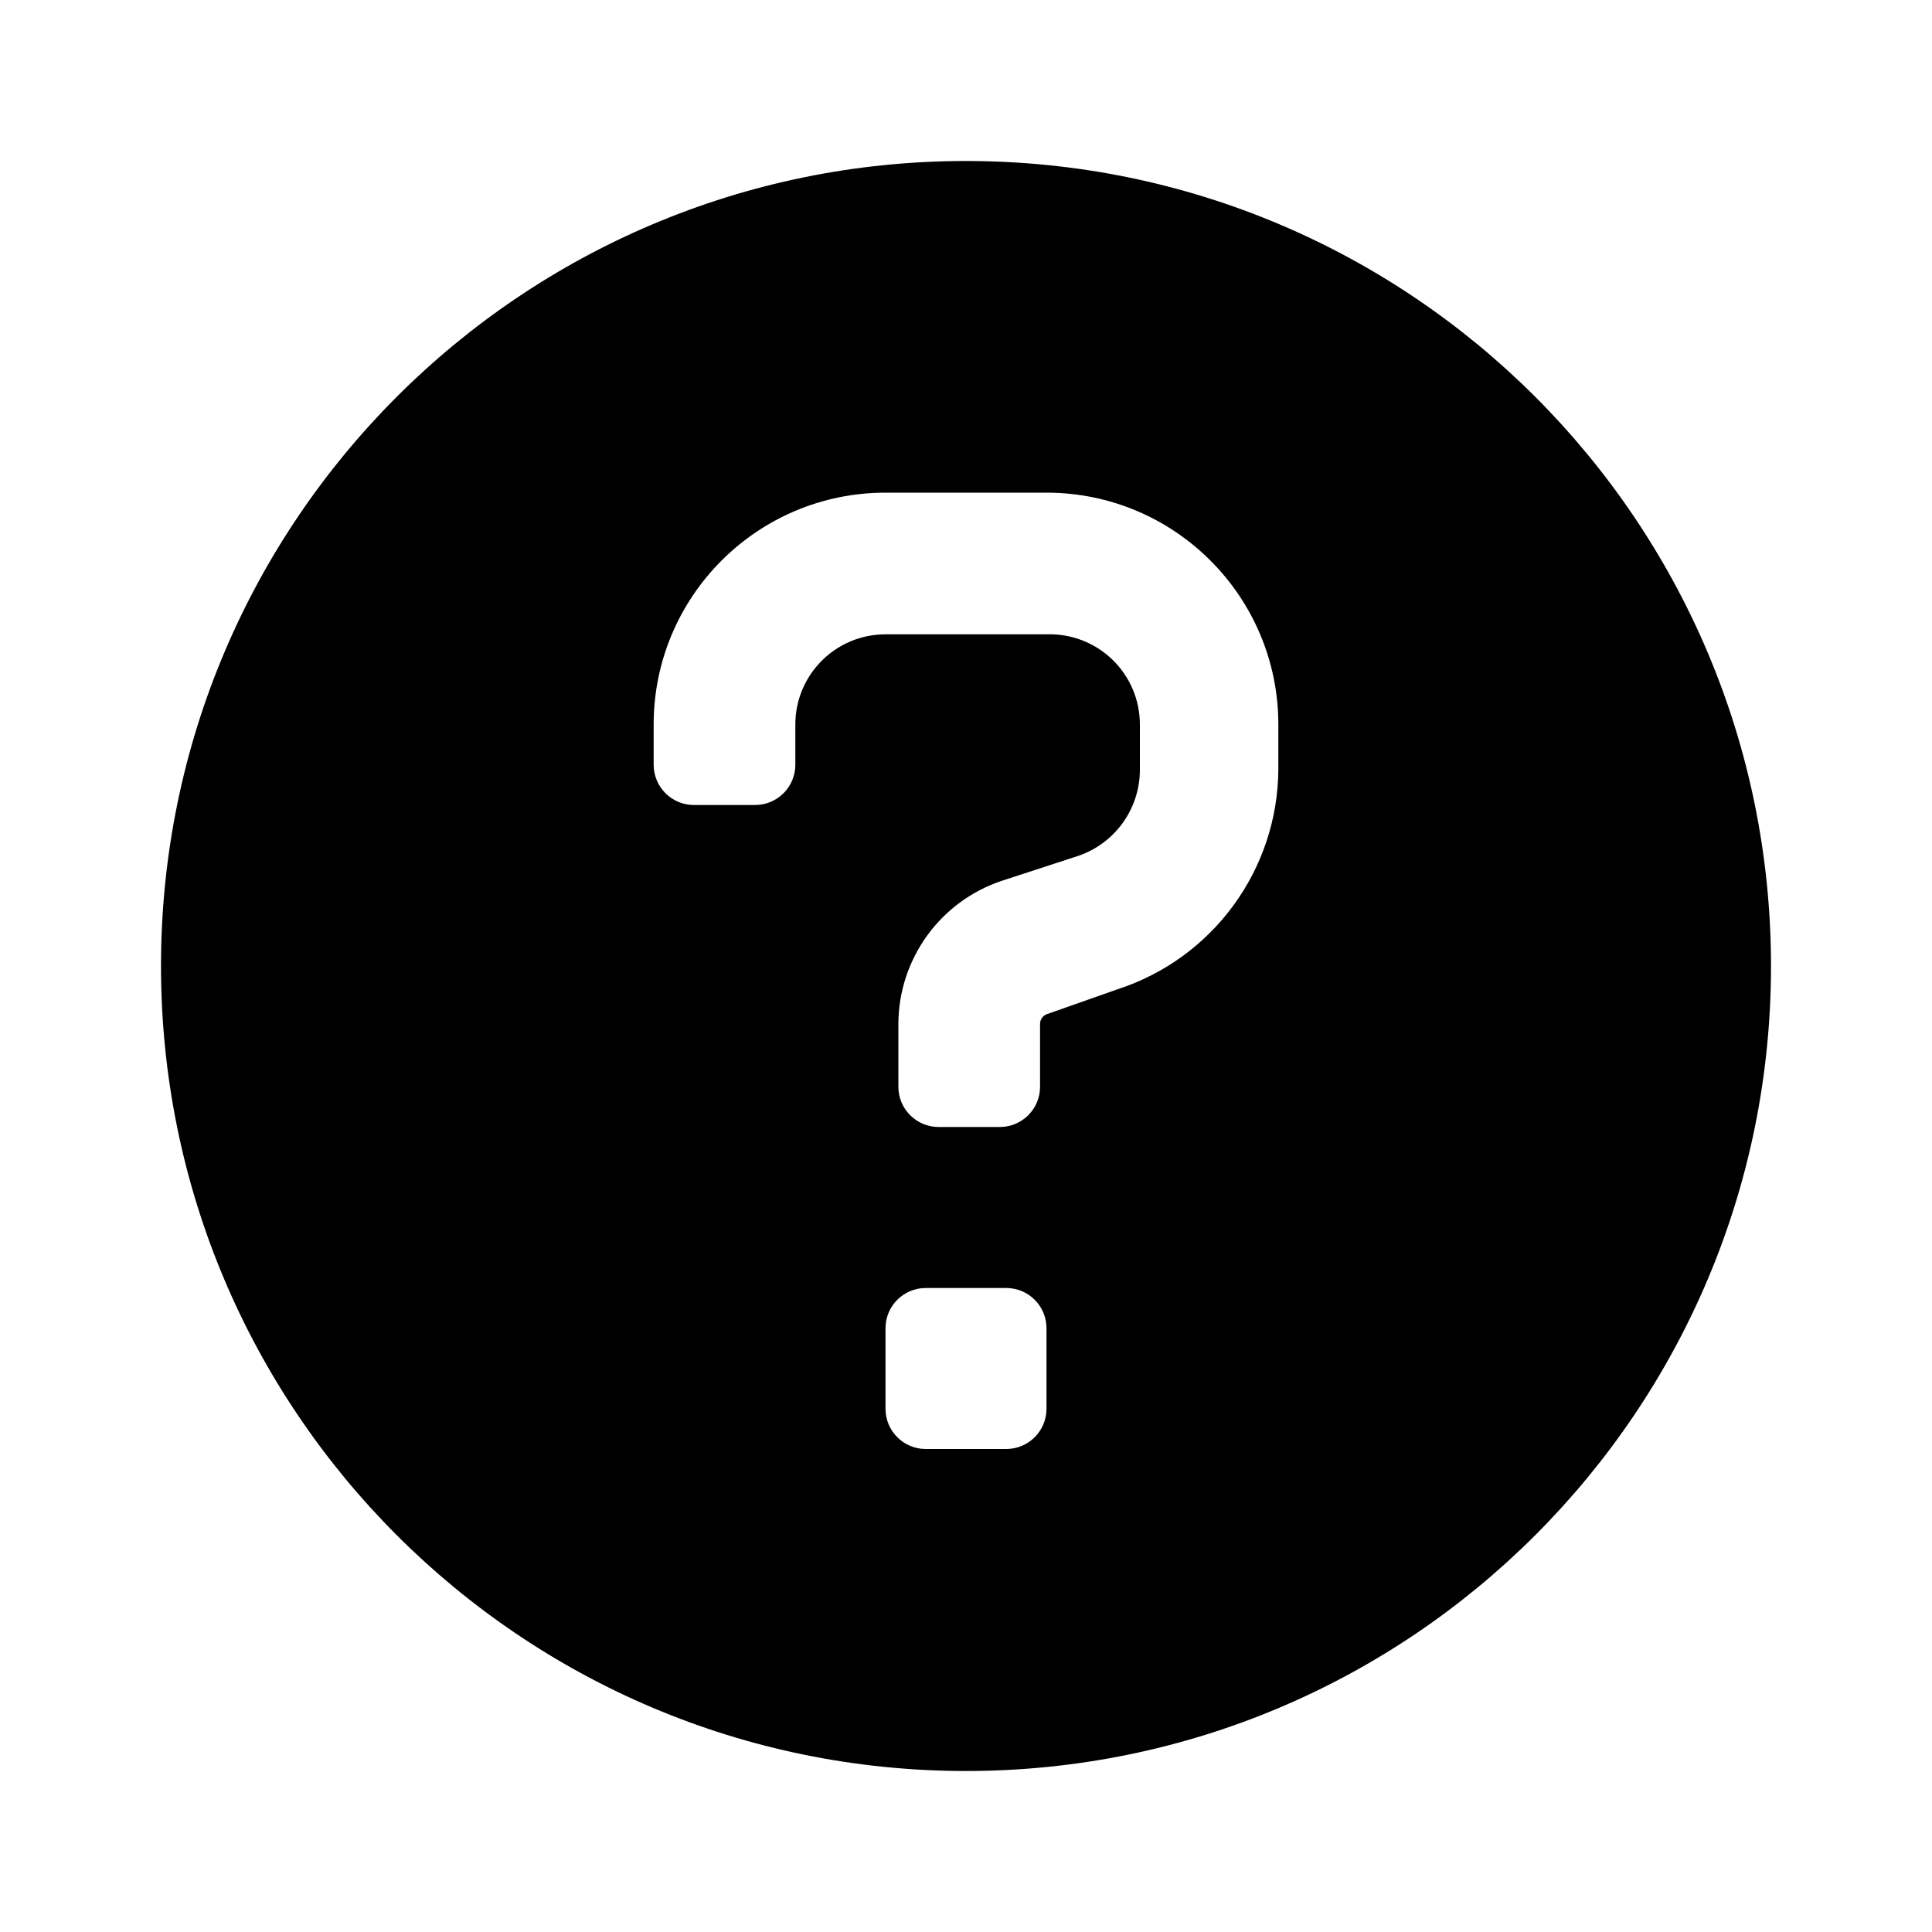
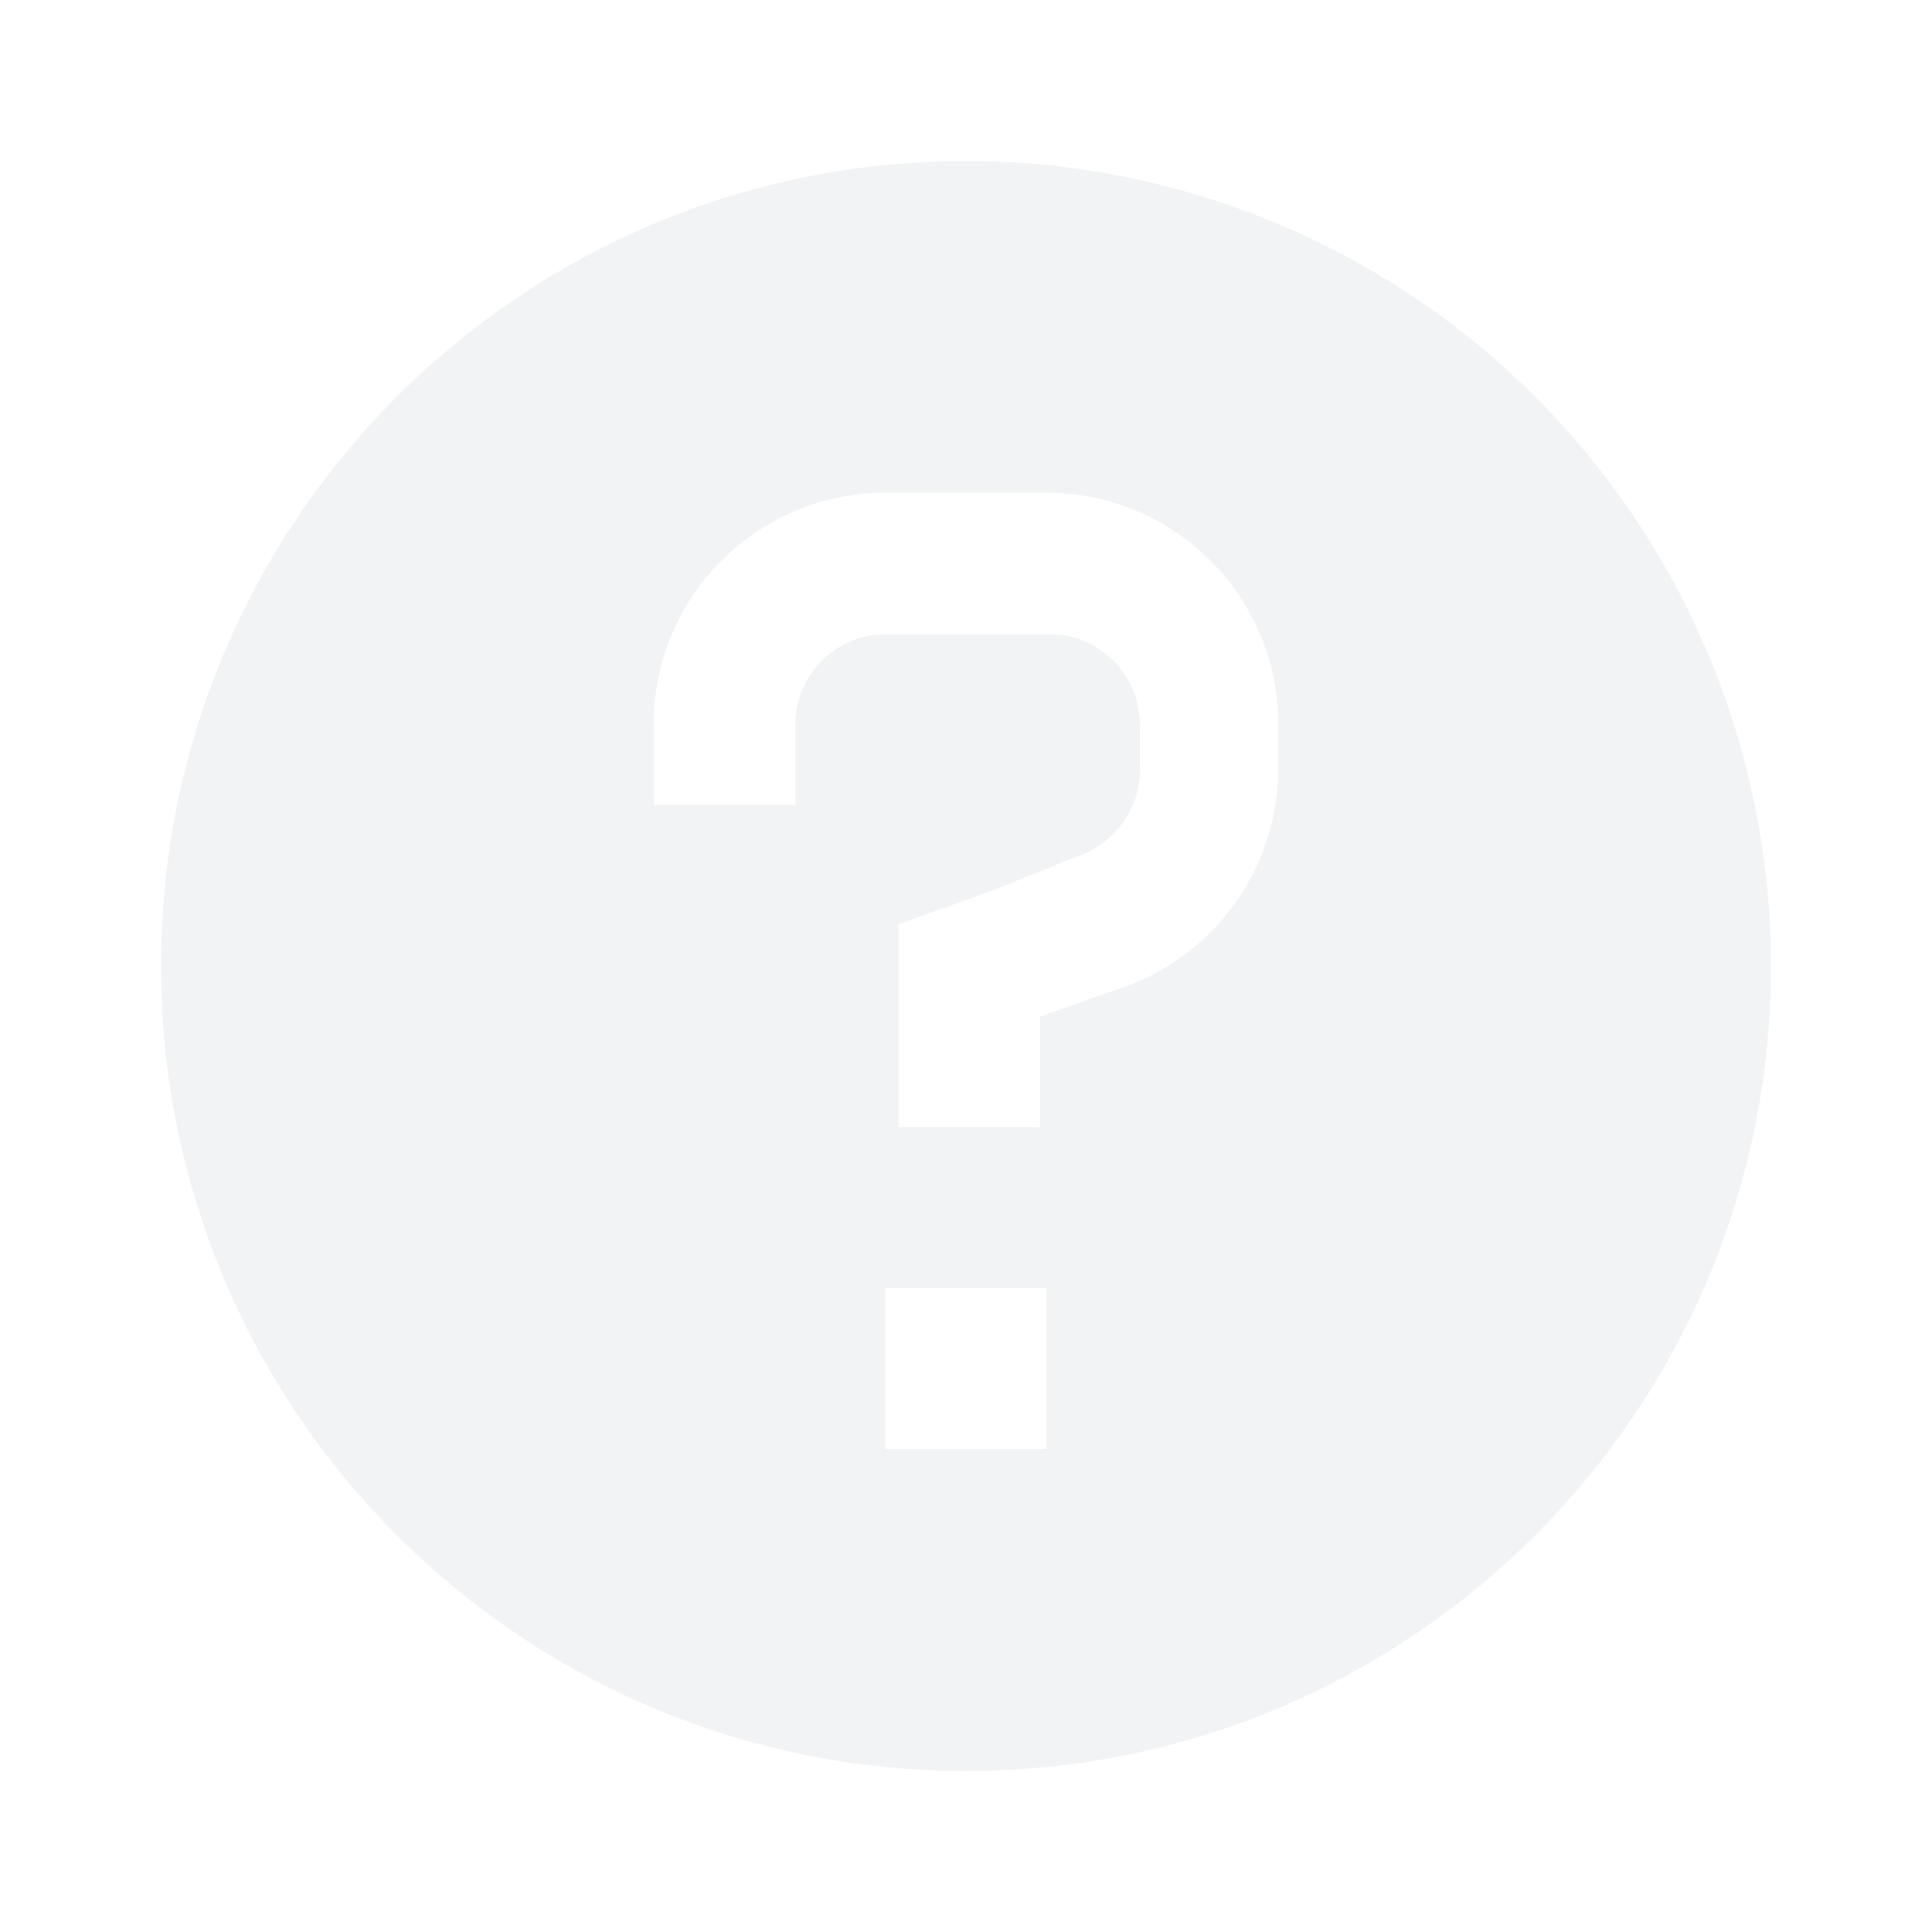
- <svg xmlns="http://www.w3.org/2000/svg" id="Layer_1" viewBox="0 0 24 24">
-   <path d="M12,2A10,10,0,1,0,22,12,10,10,0,0,0,12,2Zm1,15.5a.5.5,0,0,1-.5.5h-1a.5.5,0,0,1-.5-.5v-1a.5.5,0,0,1,.5-.5h1a.5.5,0,0,1,.5.5Zm2.88-7.94a2.89,2.89,0,0,1-2,2.73L13,12.6a.13.13,0,0,0-.08.12v.78a.5.5,0,0,1-.5.5h-.76a.5.5,0,0,1-.5-.5v-.78a1.88,1.88,0,0,1,1.29-1.78l.95-.31a1.13,1.13,0,0,0,.76-1.07V9A1.12,1.12,0,0,0,13,7.88H11A1.12,1.12,0,0,0,9.88,9v.5a.5.5,0,0,1-.5.5H8.62a.5.5,0,0,1-.5-.5V9A2.88,2.88,0,0,1,11,6.12h2A2.88,2.88,0,0,1,15.88,9Z" />
+ <svg xmlns="http://www.w3.org/2000/svg" width="48" height="48" viewBox="0 0 48 48">
+   <path fill="#F2F3F4" fill-rule="evenodd" d="M24 4C12.954 4 4 12.954 4 24s8.954 20 20 20 20-8.954 20-20c0-5.304-2.107-10.391-5.858-14.142C34.392 6.108 29.304 4 24 4zm2 32h-4v-4h4v4zm5.76-16.88c-.017 2.492-1.629 4.693-4 5.46L26 25.2c-.065.027-.118.047-.16.059V28h-3.52v-5.036l2.356-.847 2.124-.857c.911-.316 1.522-1.175 1.52-2.14V18c0-.608-.247-1.19-.684-1.613-.438-.422-1.028-.649-1.636-.627h-4c-1.237 0-2.24 1.003-2.24 2.24v2h-3.52v-2c0-3.181 2.579-5.76 5.76-5.76h4c1.528 0 2.993.607 4.073 1.687 1.08 1.08 1.687 2.545 1.687 4.073v1.12z" />
</svg>
